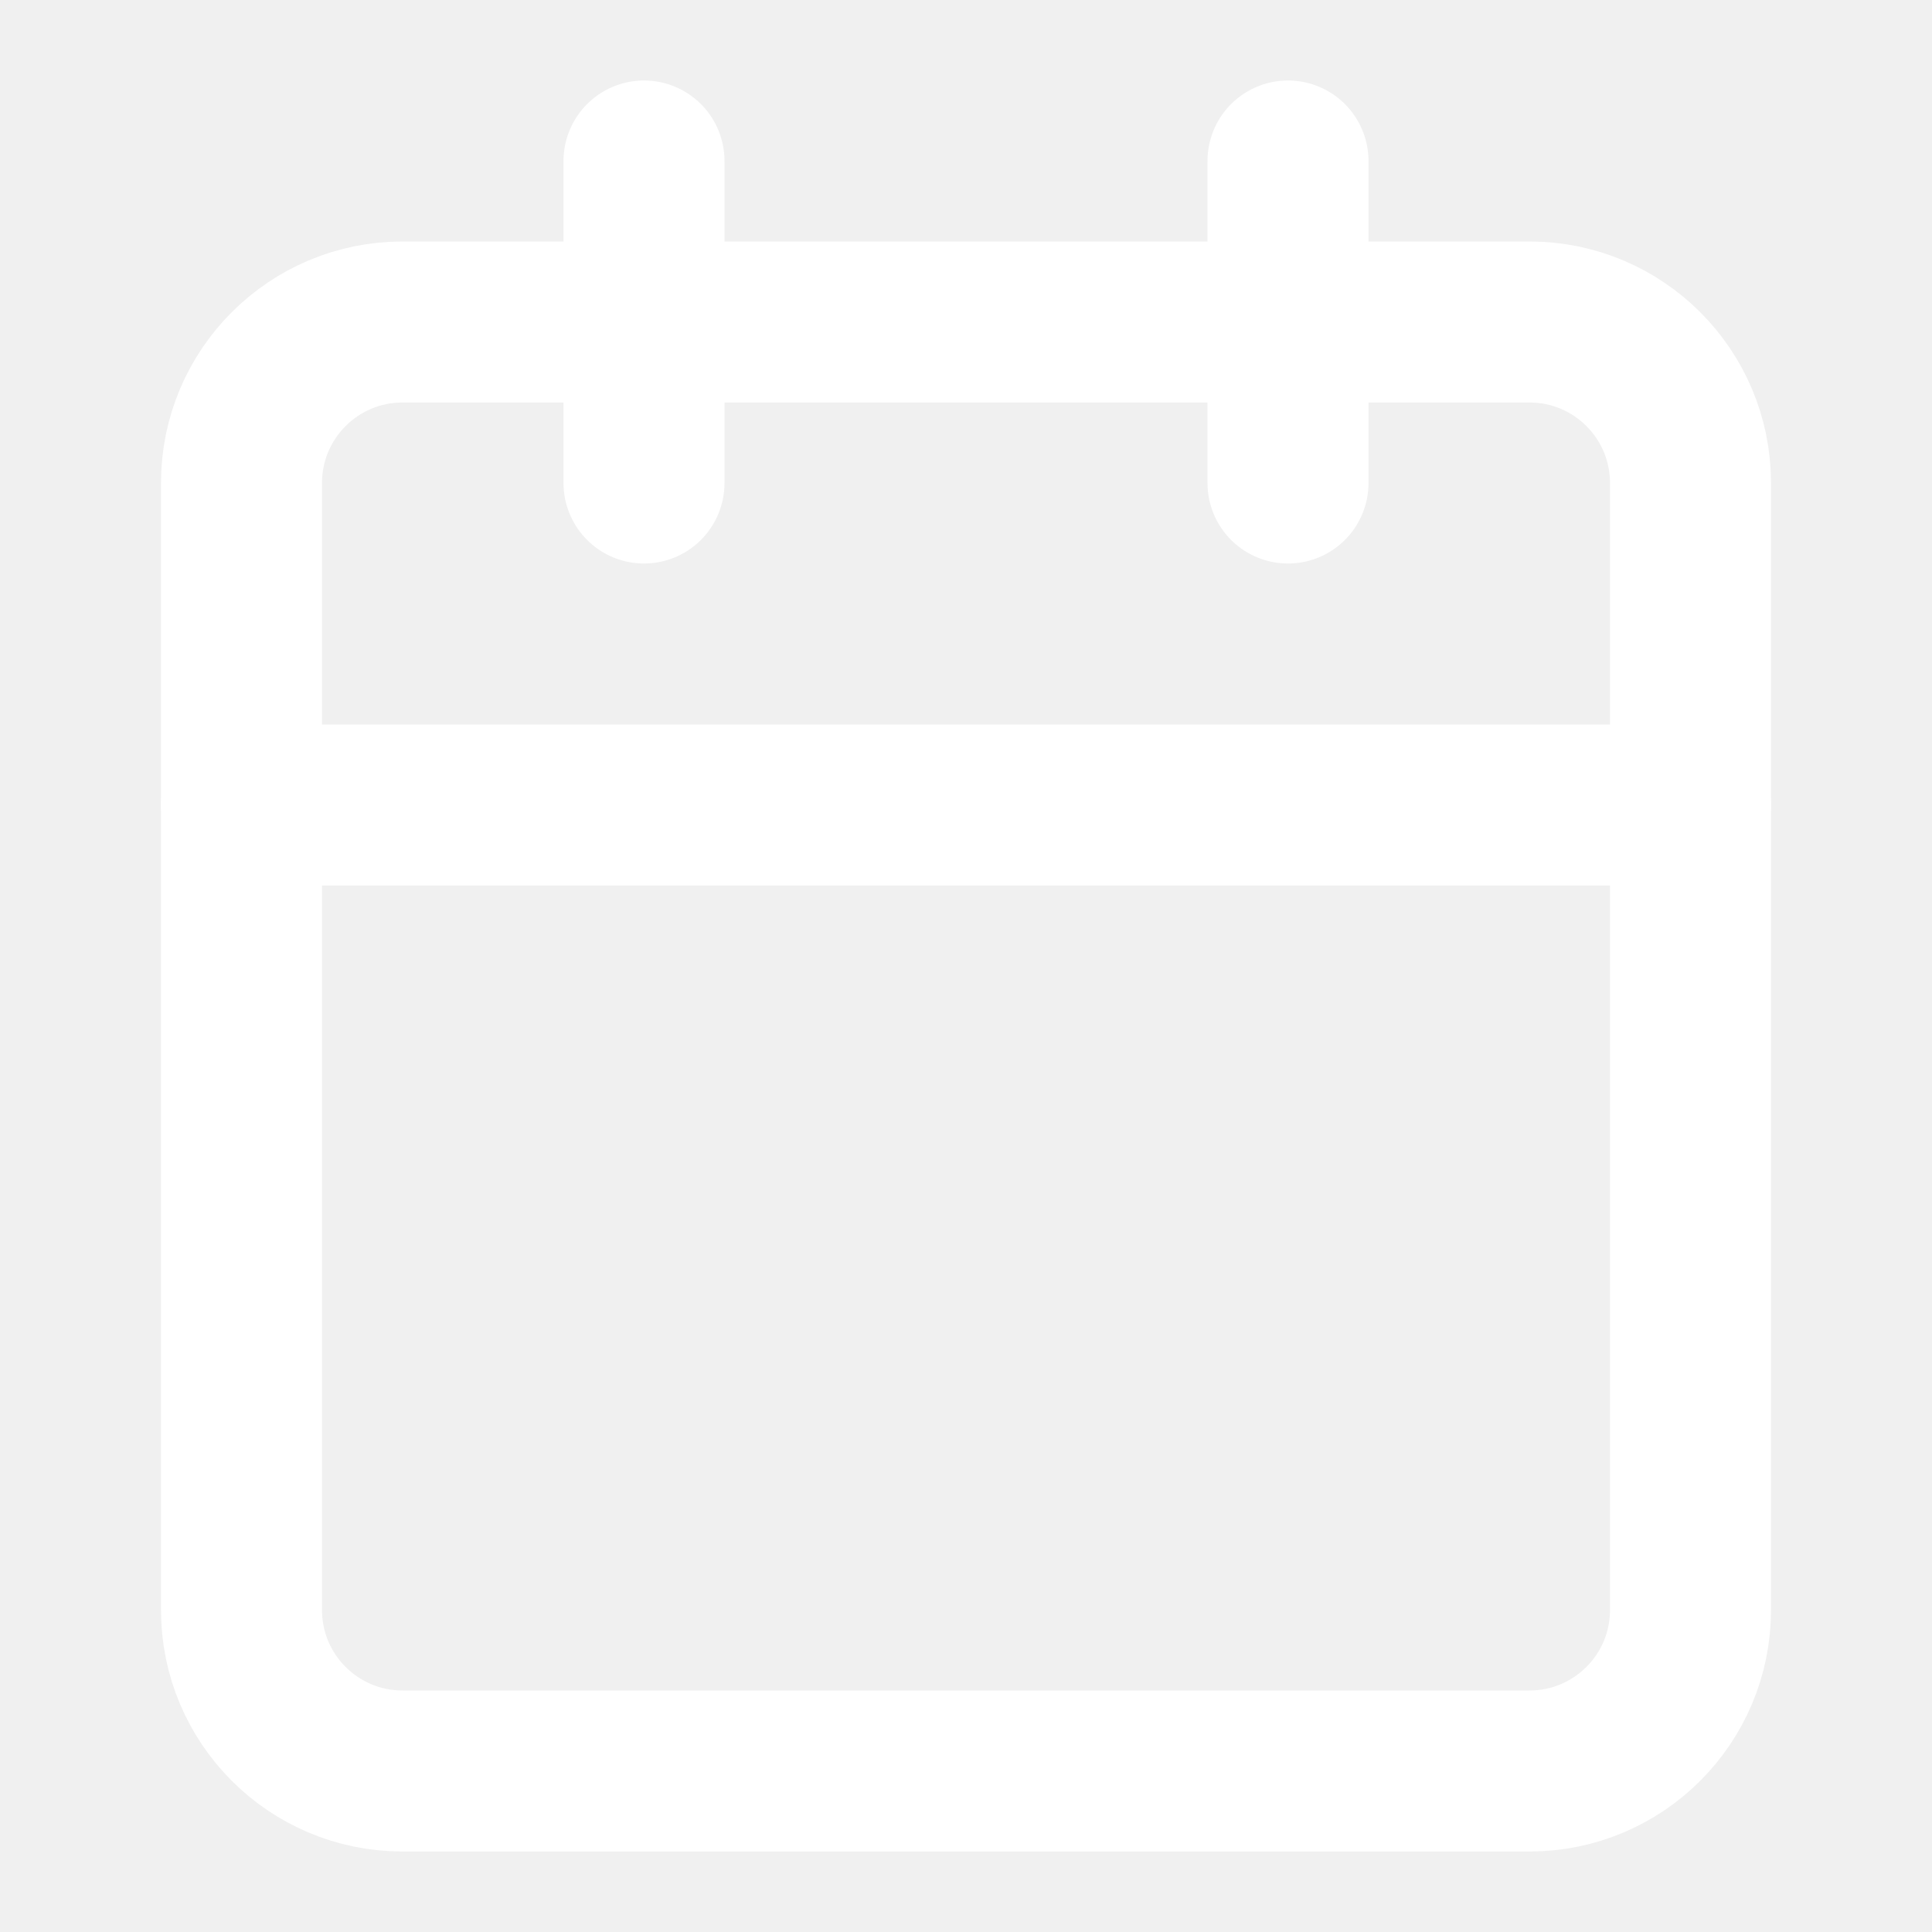
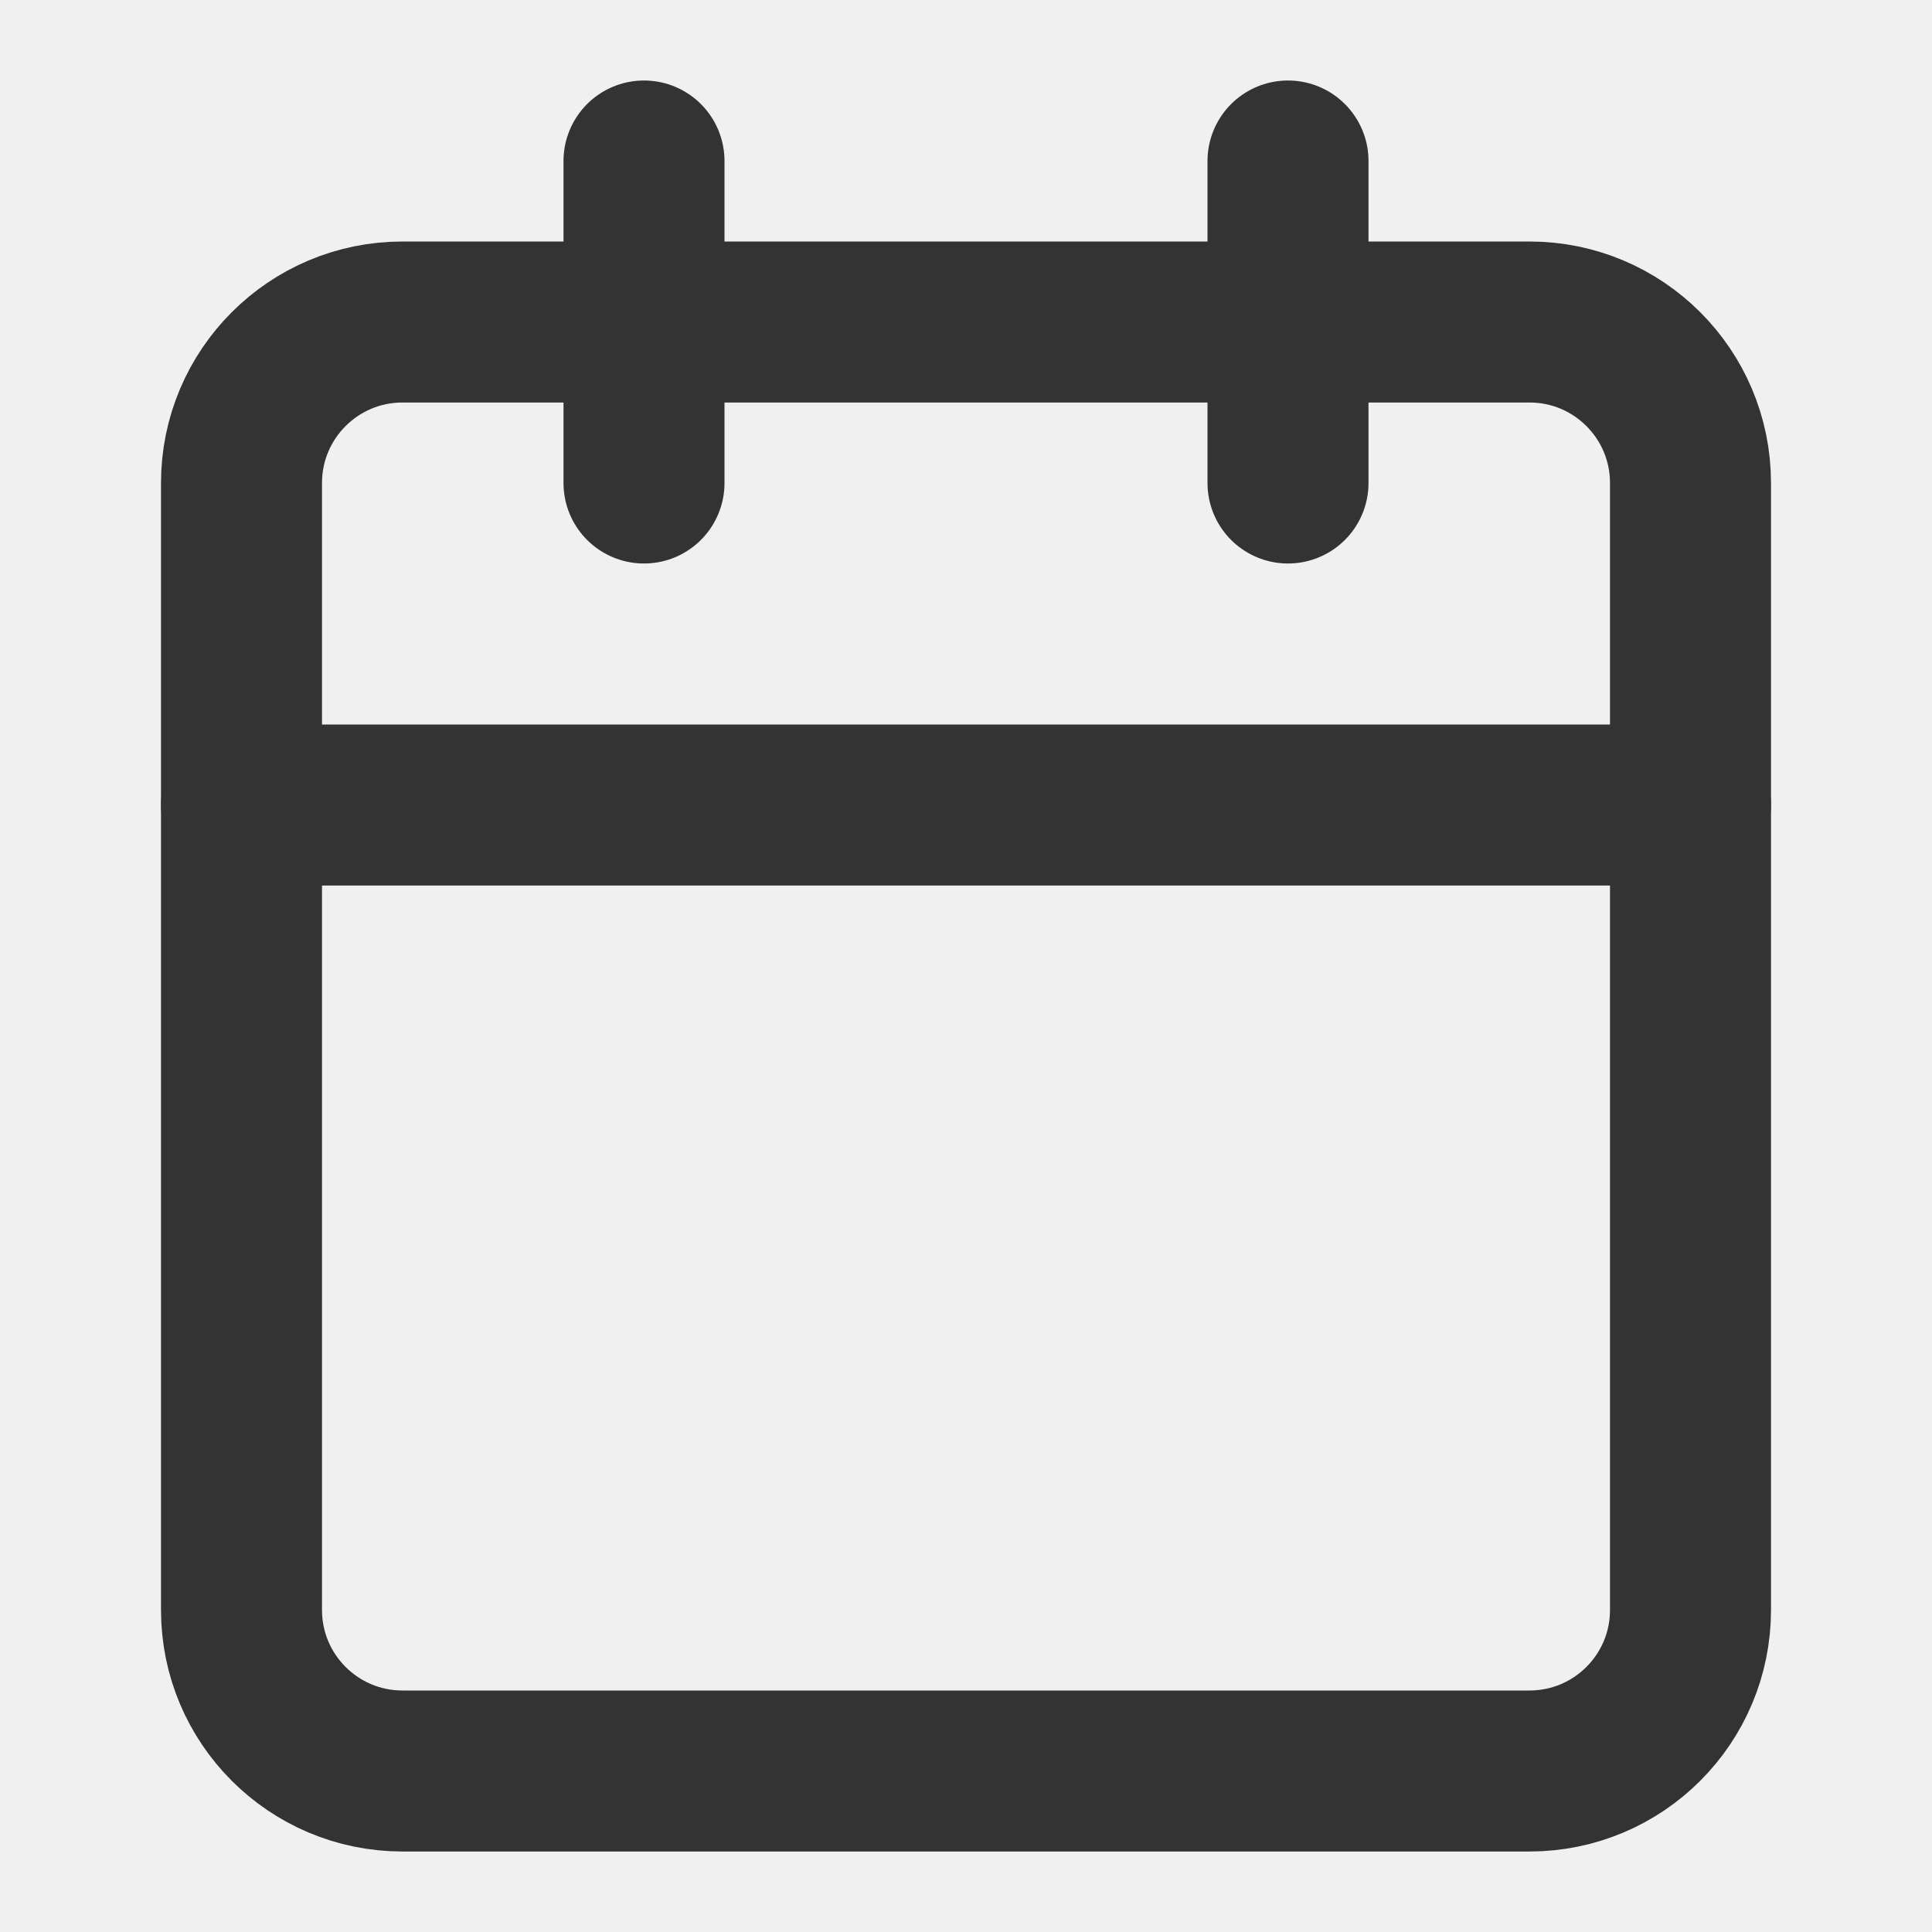
- <svg xmlns="http://www.w3.org/2000/svg" width="24" height="24" viewBox="0 0 24 24" fill="none" stroke="#fff" stroke-width="2" stroke-linecap="round" stroke-linejoin="round" class="feather feather-calendar">
+ <svg xmlns="http://www.w3.org/2000/svg" width="24" height="24" viewBox="0 0 24 24" fill="none" stroke="#333" stroke-width="2" stroke-linecap="round" stroke-linejoin="round" class="feather feather-calendar">
  <rect x="3" y="4" width="18" height="18" rx="2" ry="2" />
  <line x1="16" y1="2" x2="16" y2="6" />
  <line x1="8" y1="2" x2="8" y2="6" />
  <line x1="3" y1="10" x2="21" y2="10" />
</svg>
